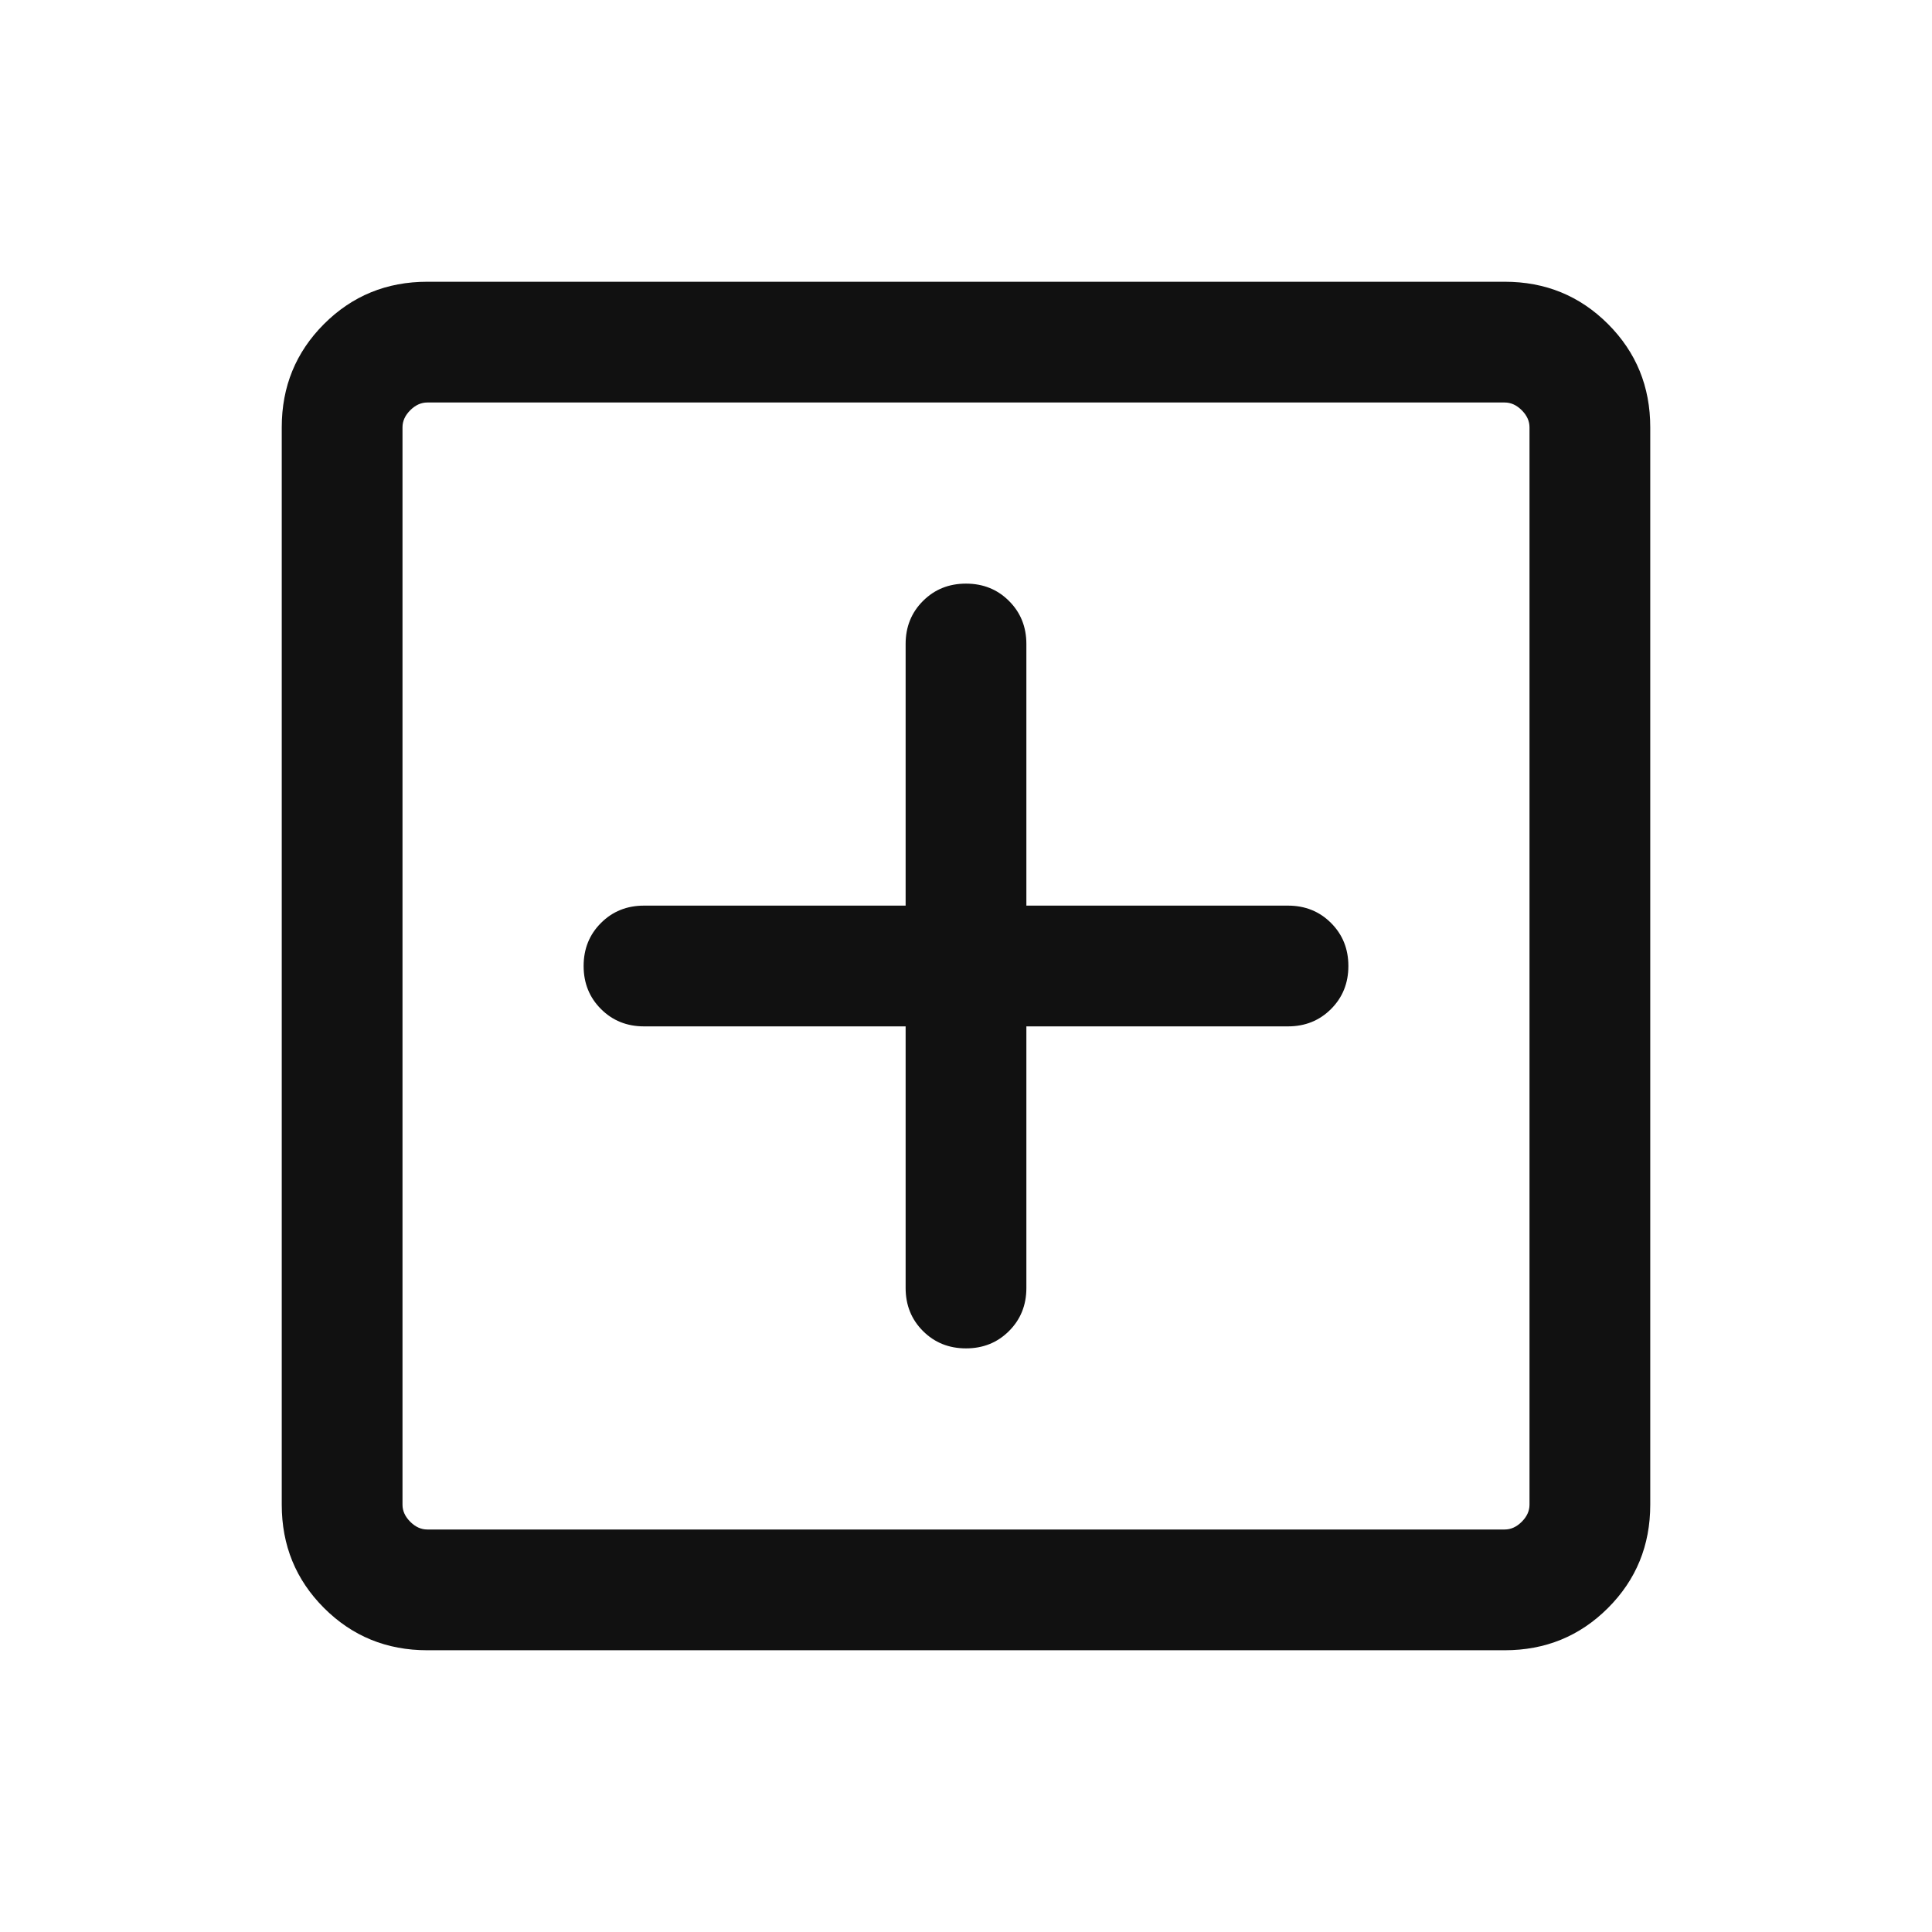
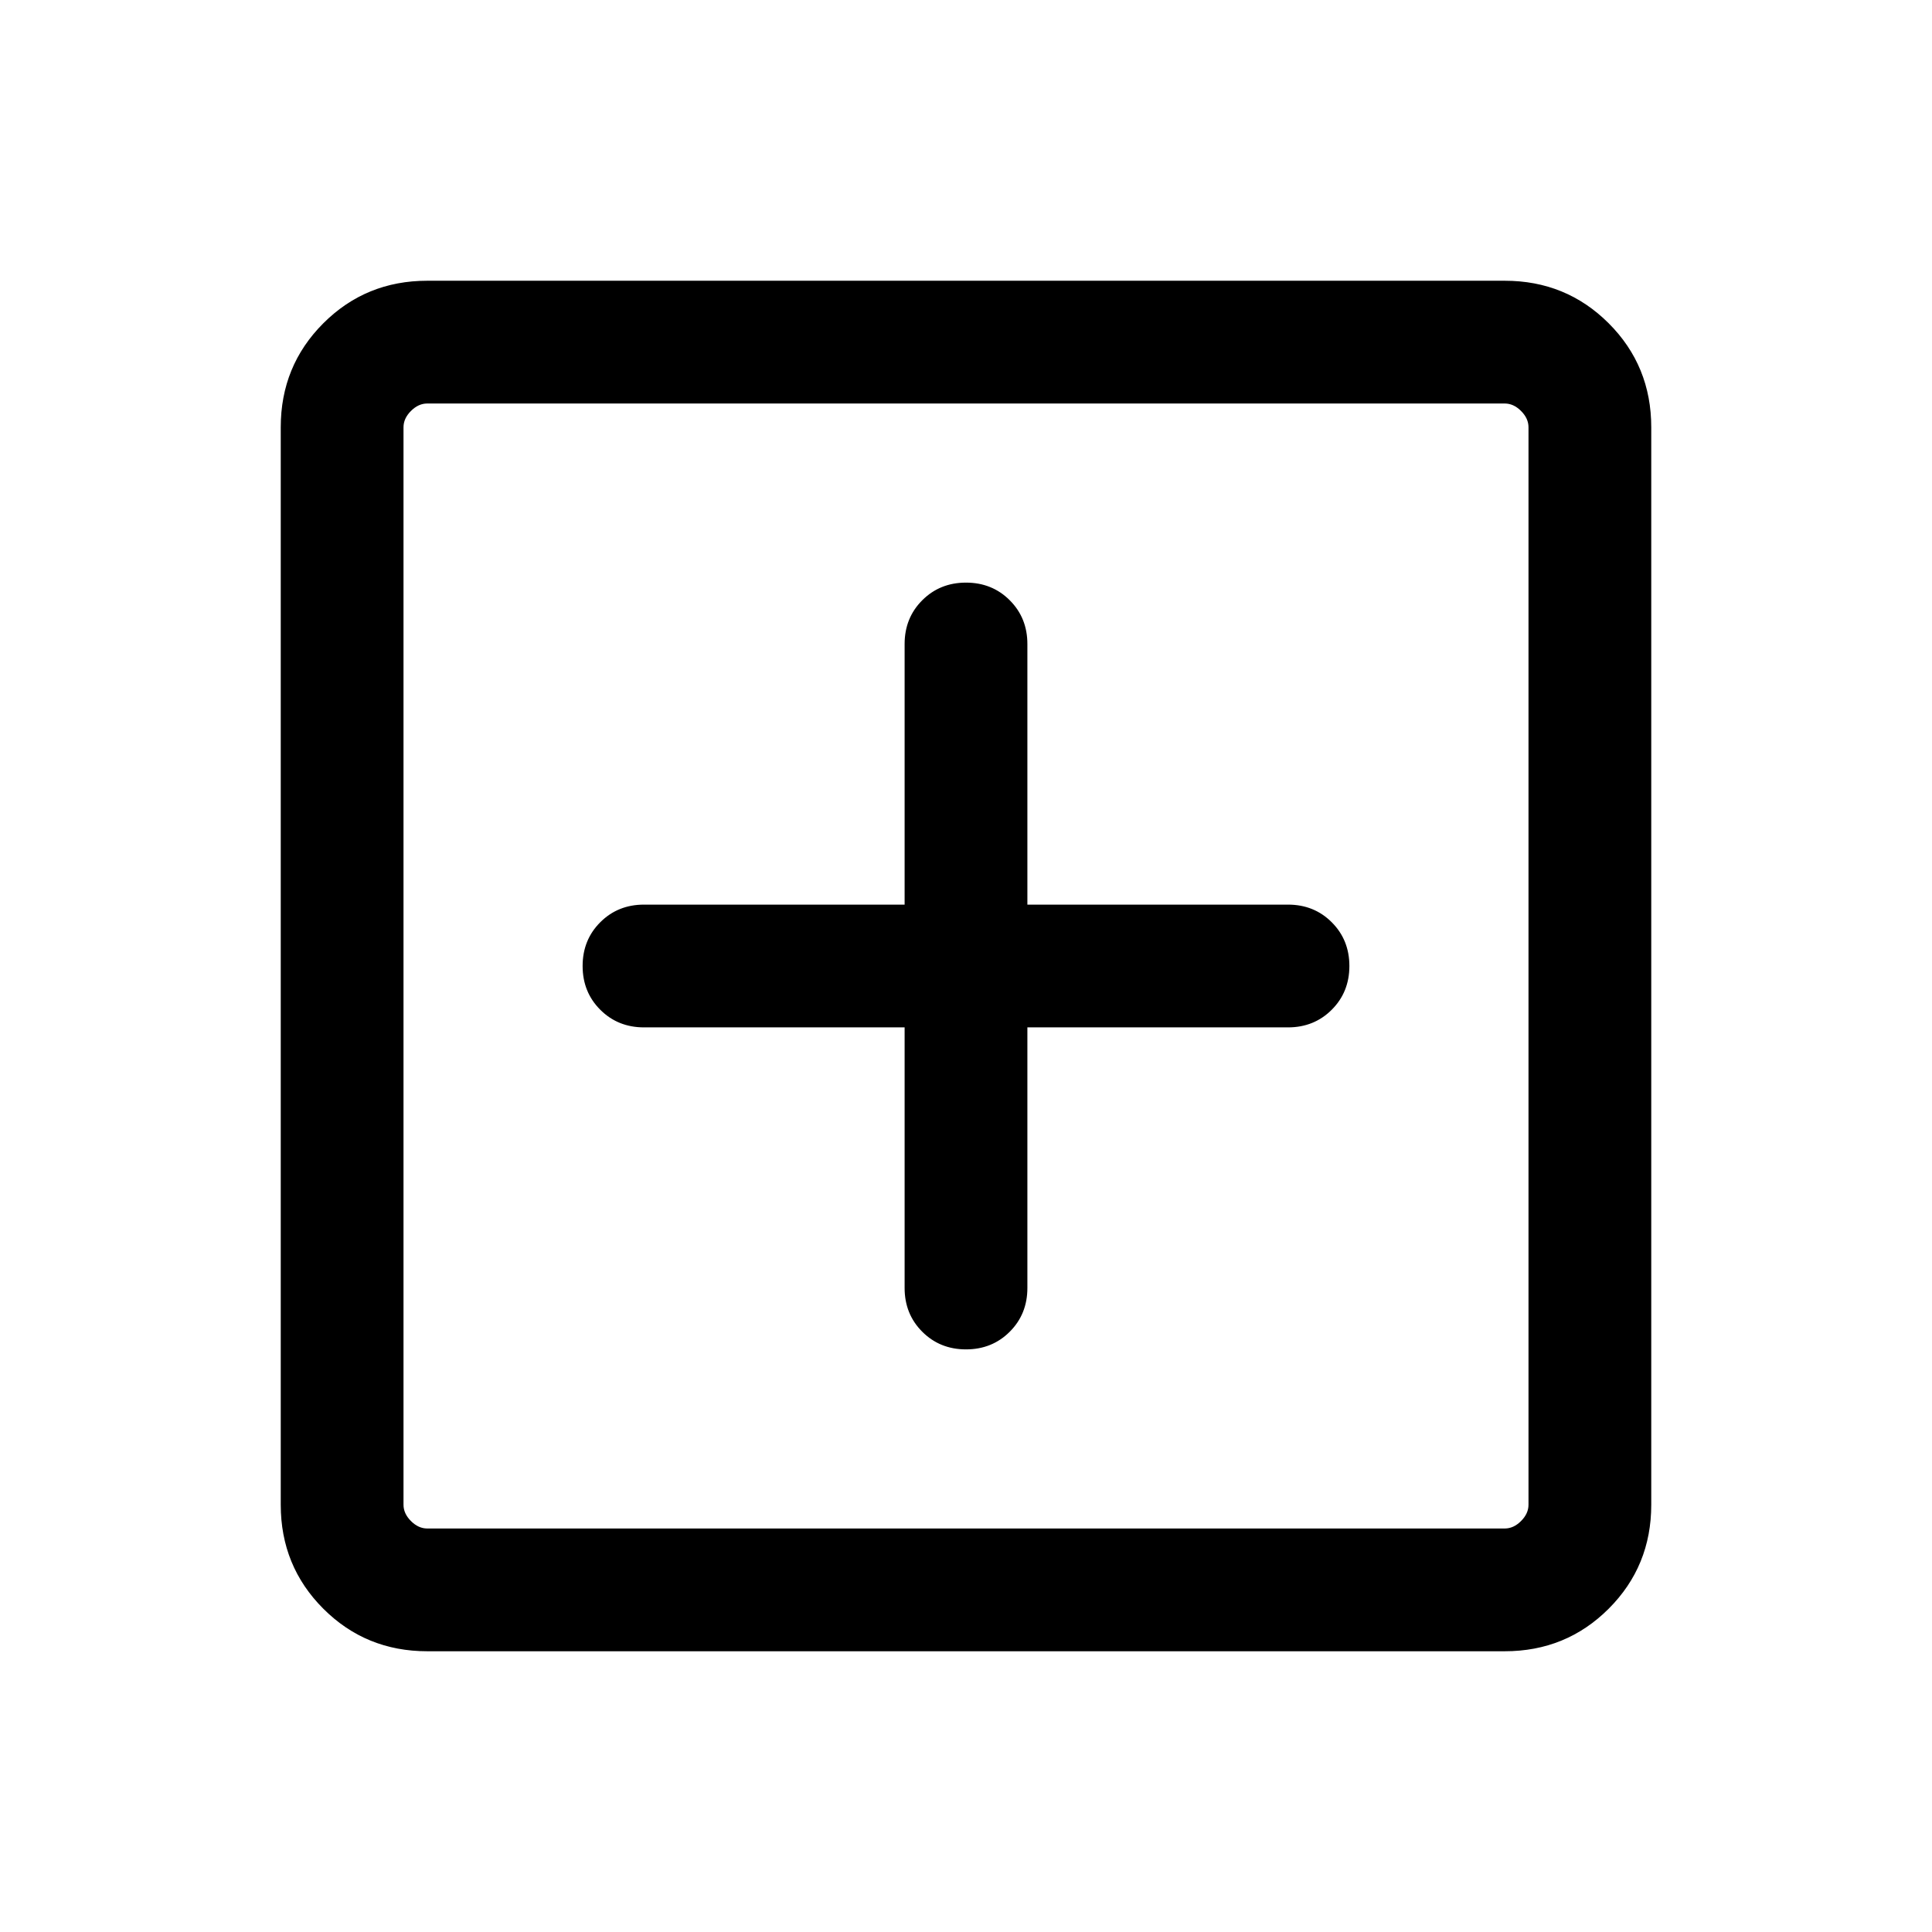
- <svg xmlns="http://www.w3.org/2000/svg" height="24px" viewBox="0 -960 960 960" width="24px" fill="#111111">
-   <path d="M450-450v130q0 12.77 8.62 21.38Q467.23-290 480-290t21.38-8.62Q510-307.23 510-320v-130h130q12.77 0 21.38-8.62Q670-467.23 670-480t-8.62-21.38Q652.77-510 640-510H510v-130q0-12.77-8.62-21.38Q492.77-670 480-670t-21.38 8.62Q450-652.77 450-640v130H320q-12.77 0-21.38 8.62Q290-492.77 290-480t8.62 21.38Q307.23-450 320-450h130ZM212.31-140Q182-140 161-161q-21-21-21-51.31v-535.38Q140-778 161-799q21-21 51.31-21h535.38Q778-820 799-799q21 21 21 51.31v535.38Q820-182 799-161q-21 21-51.31 21H212.31Zm0-60h535.38q4.62 0 8.46-3.85 3.85-3.84 3.85-8.46v-535.38q0-4.62-3.85-8.46-3.84-3.85-8.46-3.85H212.31q-4.62 0-8.46 3.85-3.85 3.84-3.85 8.46v535.38q0 4.62 3.85 8.46 3.84 3.85 8.46 3.85ZM200-760v560-560Z" />
+ <svg xmlns="http://www.w3.org/2000/svg" fill="currentColor" viewBox="0 -960 960 960">
+   <path stroke="currentColor" d="M450-450v130q0 12.77 8.62 21.38Q467.23-290 480-290t21.38-8.62Q510-307.23 510-320v-130h130q12.77 0 21.38-8.62Q670-467.23 670-480t-8.62-21.38Q652.77-510 640-510H510v-130q0-12.77-8.62-21.38Q492.77-670 480-670t-21.38 8.62Q450-652.77 450-640v130H320q-12.77 0-21.38 8.62Q290-492.77 290-480t8.62 21.38Q307.23-450 320-450h130ZM212.31-140Q182-140 161-161q-21-21-21-51.31v-535.38Q140-778 161-799q21-21 51.31-21h535.38Q778-820 799-799q21 21 21 51.31v535.38Q820-182 799-161q-21 21-51.31 21H212.31Zm0-60h535.38q4.62 0 8.46-3.85 3.85-3.84 3.85-8.46v-535.38q0-4.62-3.85-8.46-3.84-3.85-8.46-3.85H212.31q-4.62 0-8.46 3.85-3.85 3.84-3.85 8.46v535.38q0 4.62 3.85 8.46 3.84 3.85 8.46 3.85ZM200-760v560-560Z" />
</svg>
